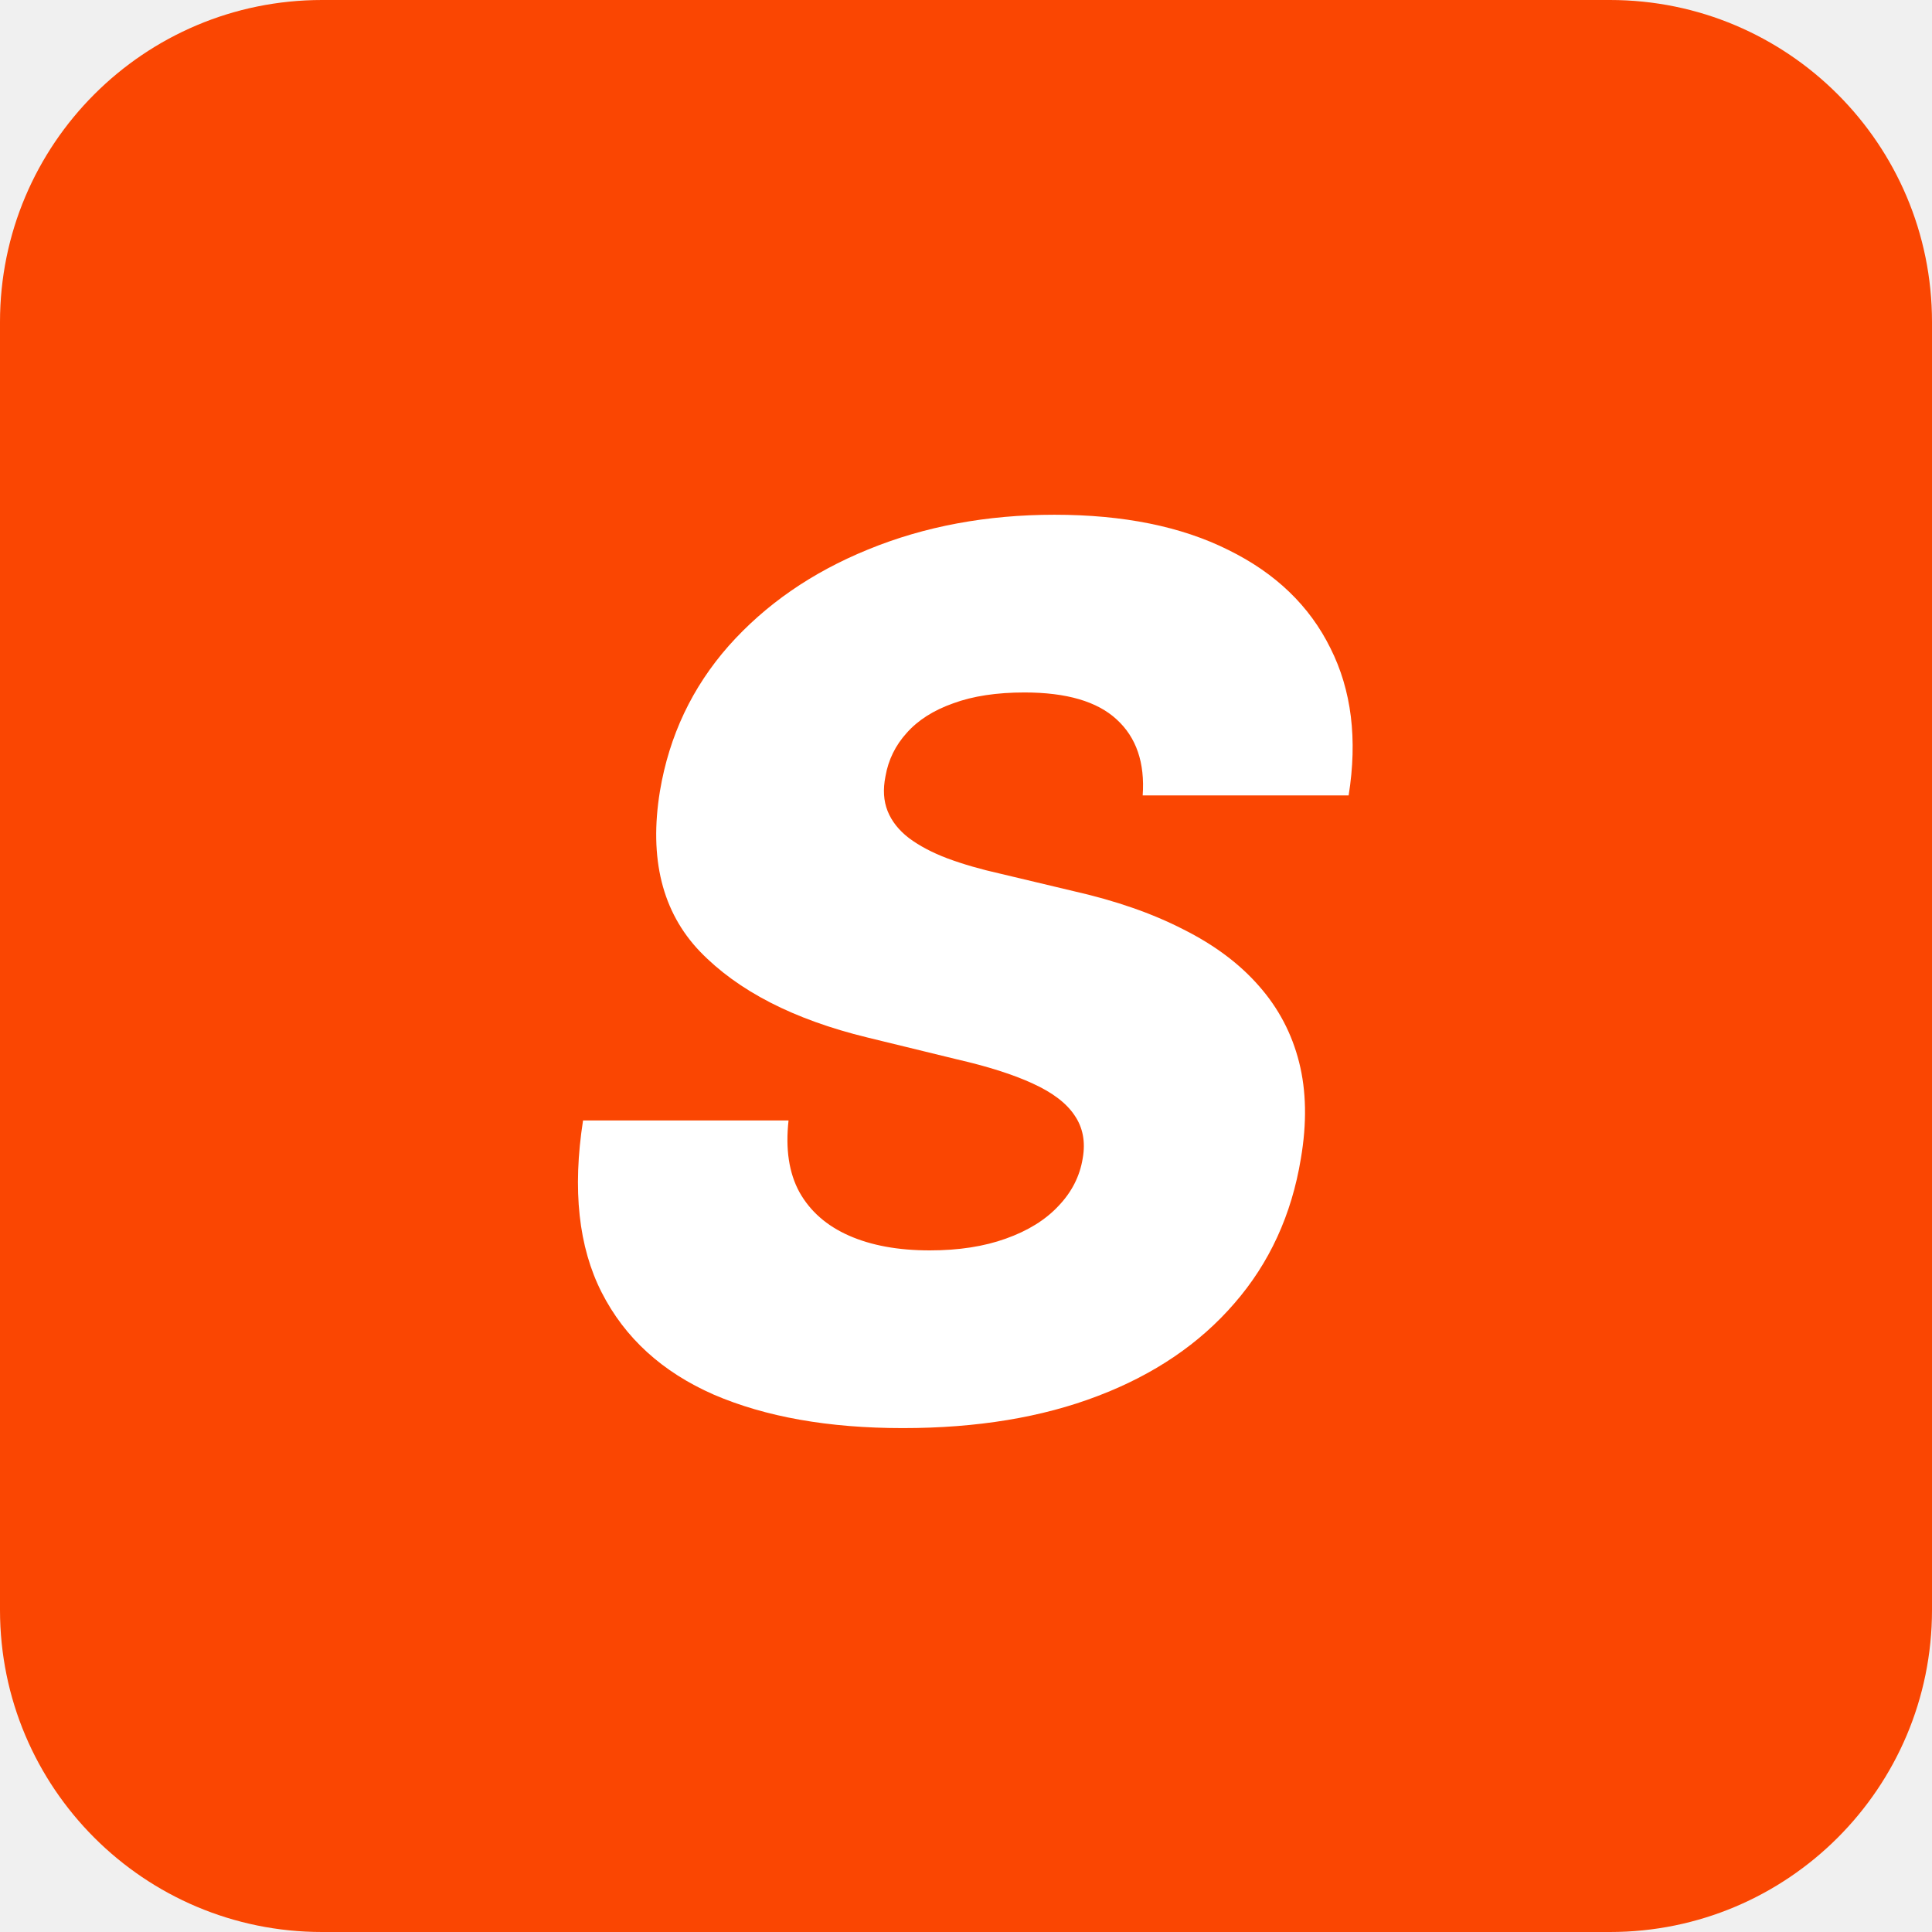
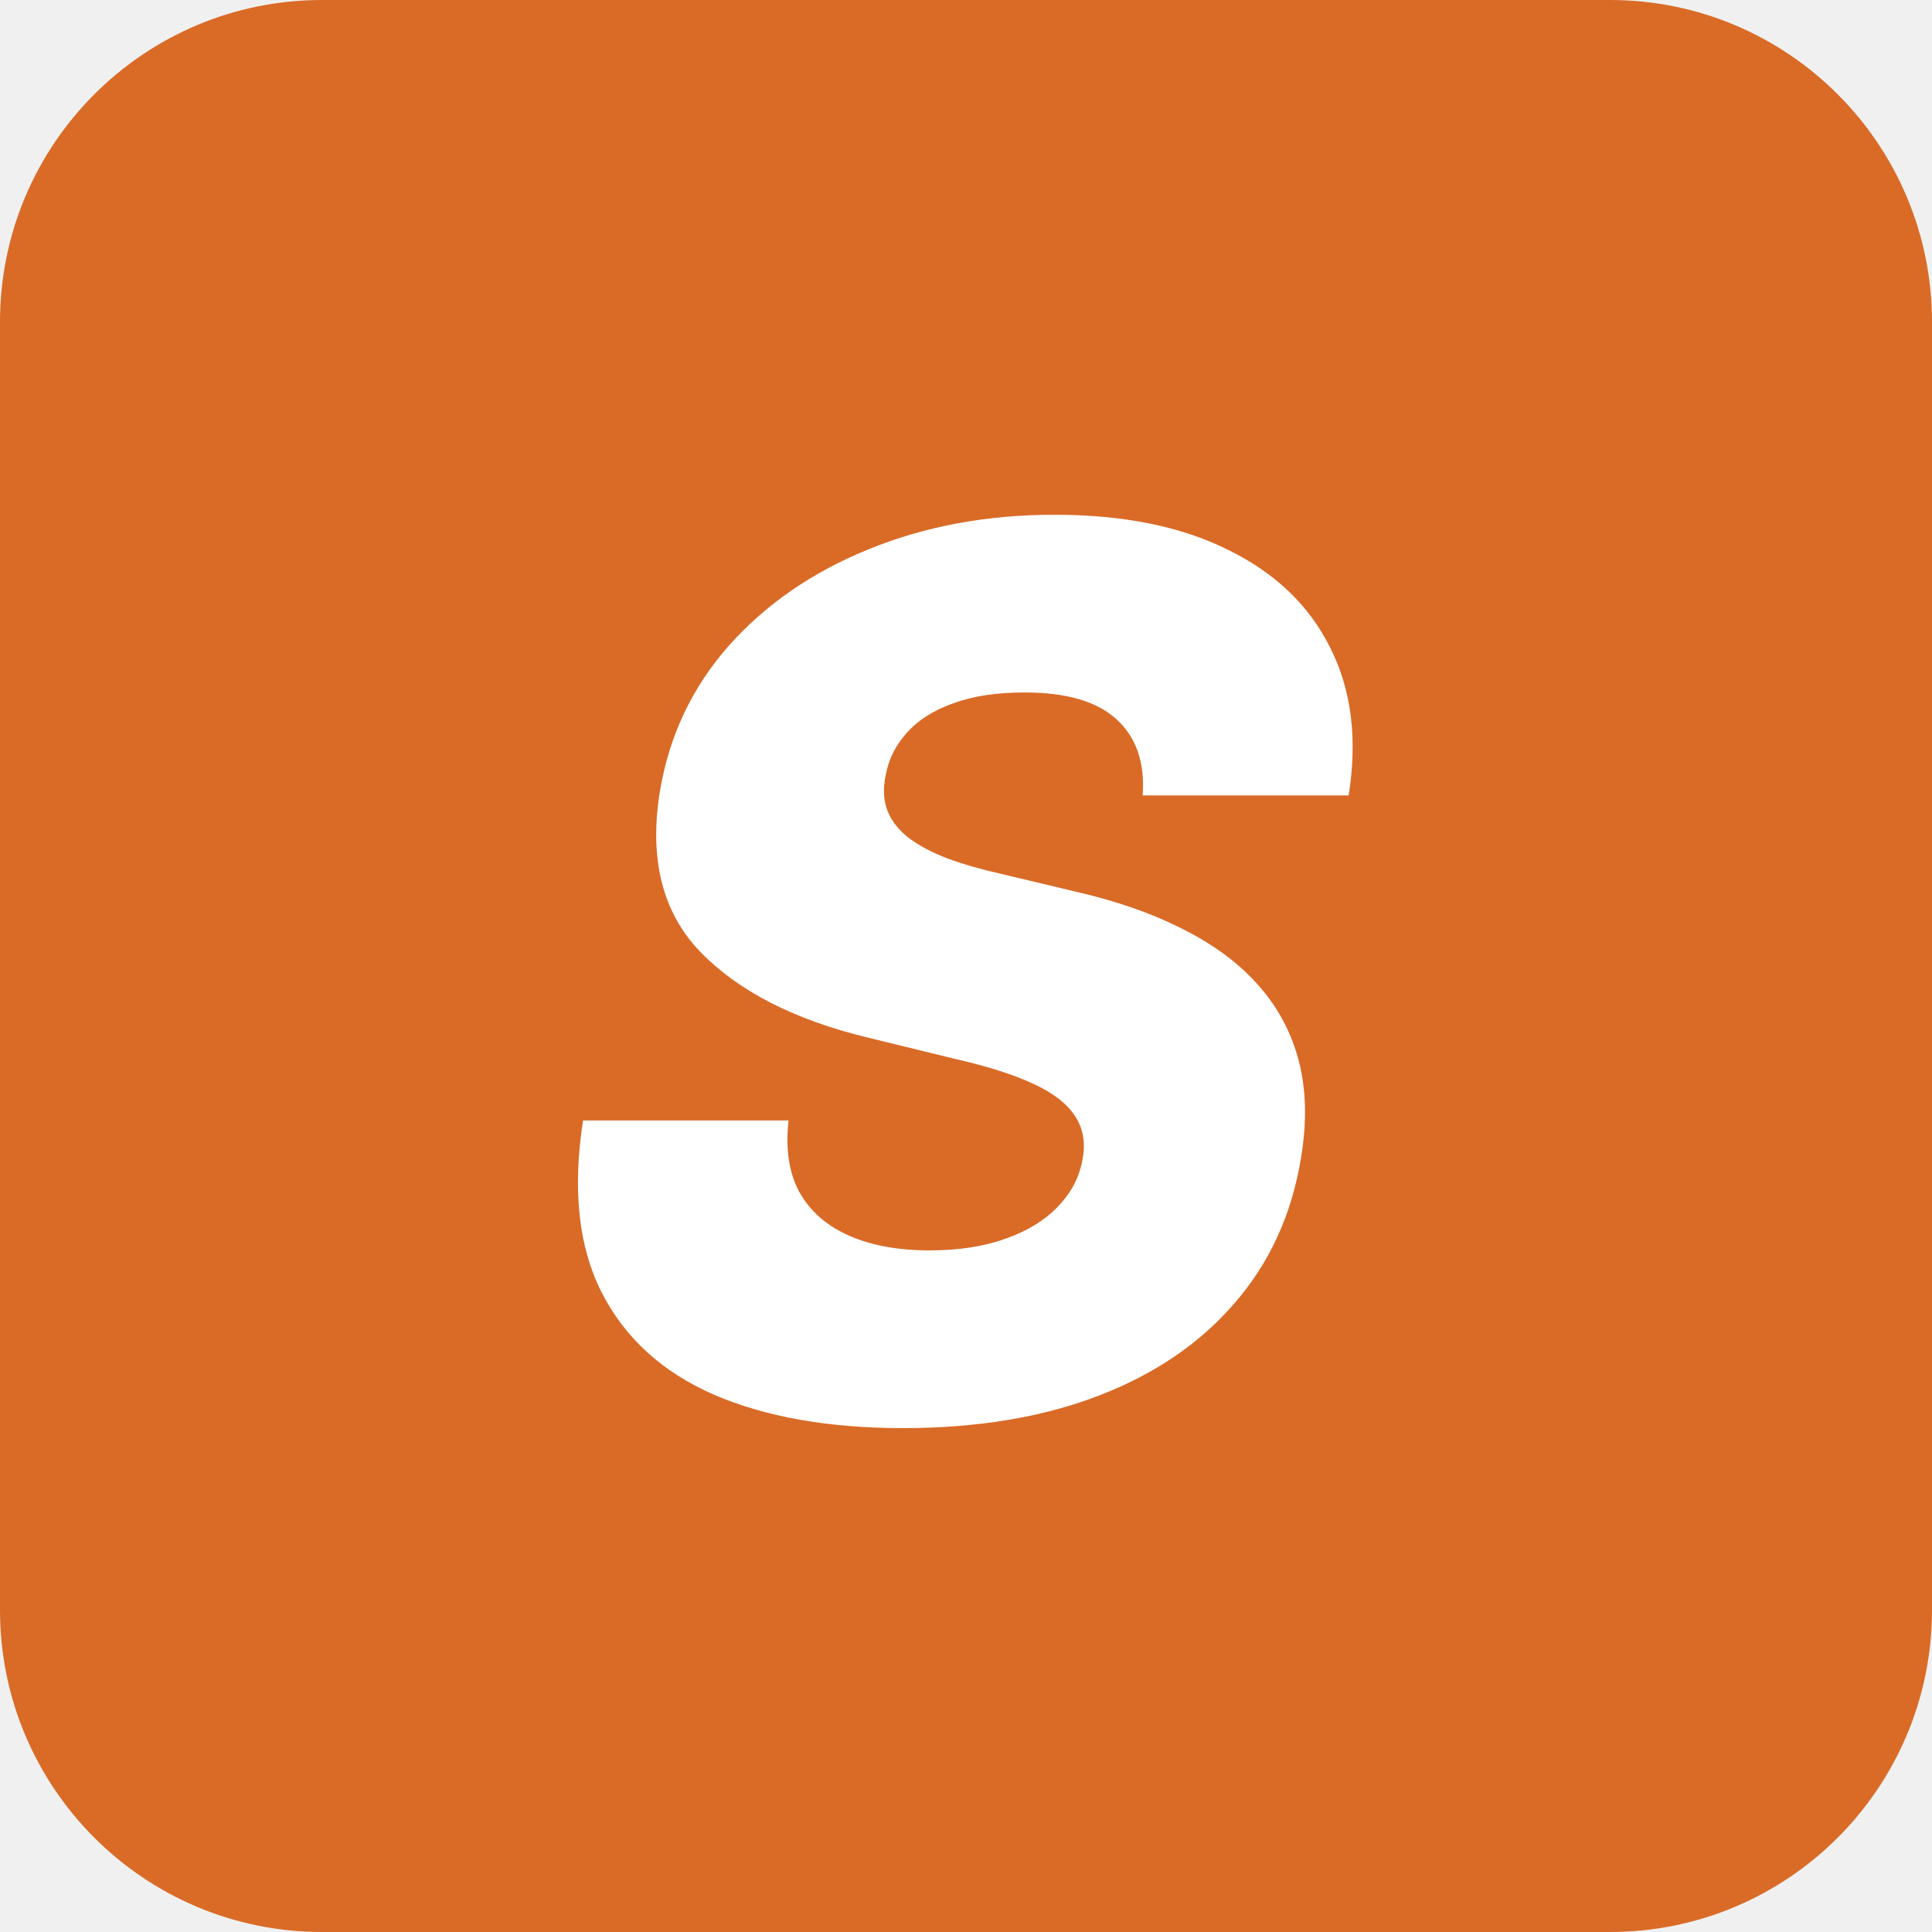
<svg xmlns="http://www.w3.org/2000/svg" width="60" height="60" viewBox="0 0 60 60" fill="none">
-   <rect width="60" height="60" rx="10" fill="#FA4602" />
+   <rect width="60" height="60" rx="10" fill="#D96B27" />
  <path d="M35.487 24.703C35.559 23.687 35.289 22.899 34.678 22.342C34.075 21.784 33.121 21.505 31.817 21.505C30.953 21.505 30.215 21.617 29.604 21.842C28.992 22.058 28.511 22.364 28.16 22.76C27.809 23.147 27.588 23.597 27.499 24.109C27.418 24.514 27.44 24.874 27.566 25.189C27.692 25.504 27.912 25.783 28.227 26.026C28.551 26.268 28.951 26.48 29.428 26.66C29.914 26.84 30.458 26.997 31.061 27.132L33.328 27.672C34.642 27.969 35.78 28.365 36.742 28.859C37.714 29.345 38.501 29.934 39.104 30.627C39.706 31.311 40.12 32.098 40.345 32.989C40.57 33.879 40.588 34.878 40.399 35.984C40.111 37.73 39.423 39.227 38.334 40.478C37.255 41.728 35.843 42.687 34.097 43.352C32.361 44.018 30.341 44.351 28.038 44.351C25.735 44.351 23.779 44.005 22.168 43.312C20.567 42.61 19.407 41.553 18.687 40.141C17.967 38.728 17.774 36.947 18.107 34.797H24.489C24.39 35.688 24.503 36.43 24.827 37.023C25.16 37.617 25.672 38.067 26.365 38.373C27.058 38.679 27.894 38.832 28.875 38.832C29.775 38.832 30.562 38.71 31.236 38.467C31.92 38.224 32.465 37.887 32.869 37.455C33.283 37.023 33.535 36.529 33.625 35.971C33.715 35.458 33.63 35.013 33.369 34.635C33.117 34.257 32.685 33.929 32.073 33.65C31.47 33.371 30.679 33.119 29.698 32.894L26.932 32.219C24.647 31.662 22.915 30.771 21.736 29.548C20.567 28.324 20.153 26.664 20.495 24.568C20.783 22.85 21.494 21.348 22.627 20.061C23.77 18.775 25.213 17.776 26.959 17.065C28.713 16.346 30.643 15.986 32.748 15.986C34.889 15.986 36.688 16.35 38.146 17.079C39.612 17.799 40.669 18.815 41.317 20.128C41.974 21.433 42.162 22.958 41.883 24.703H35.487Z" fill="white" />
</svg>
